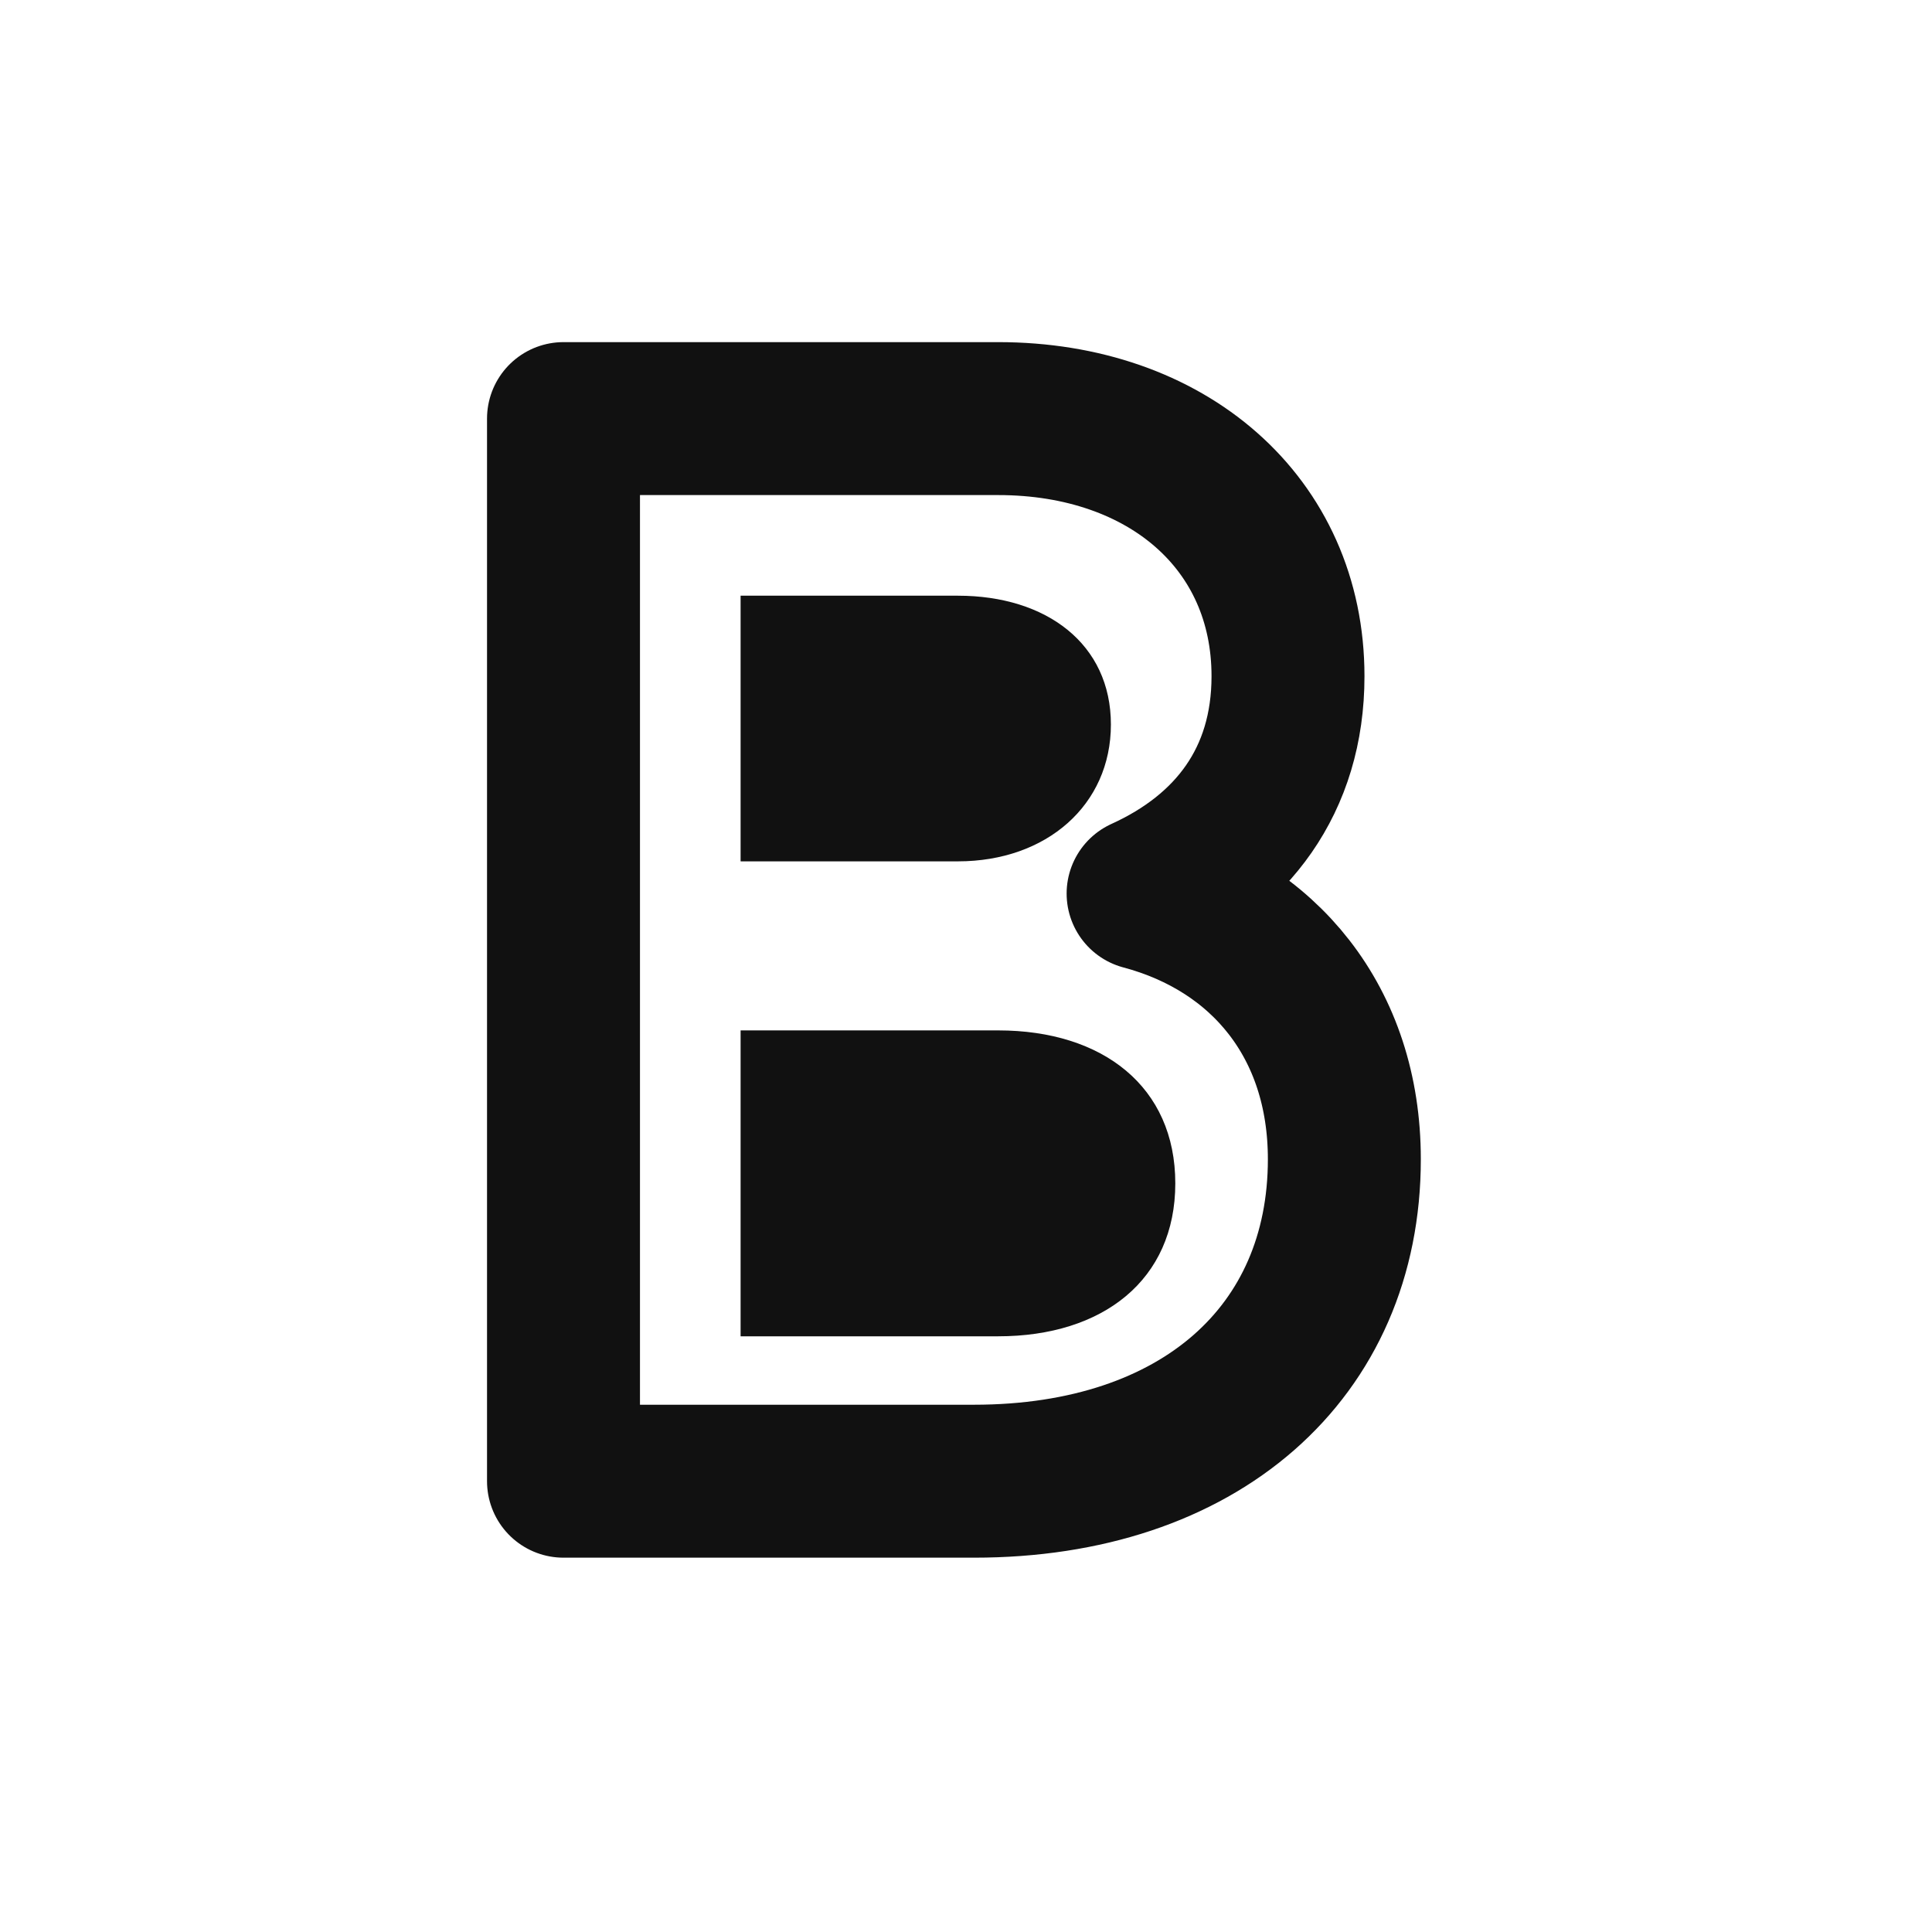
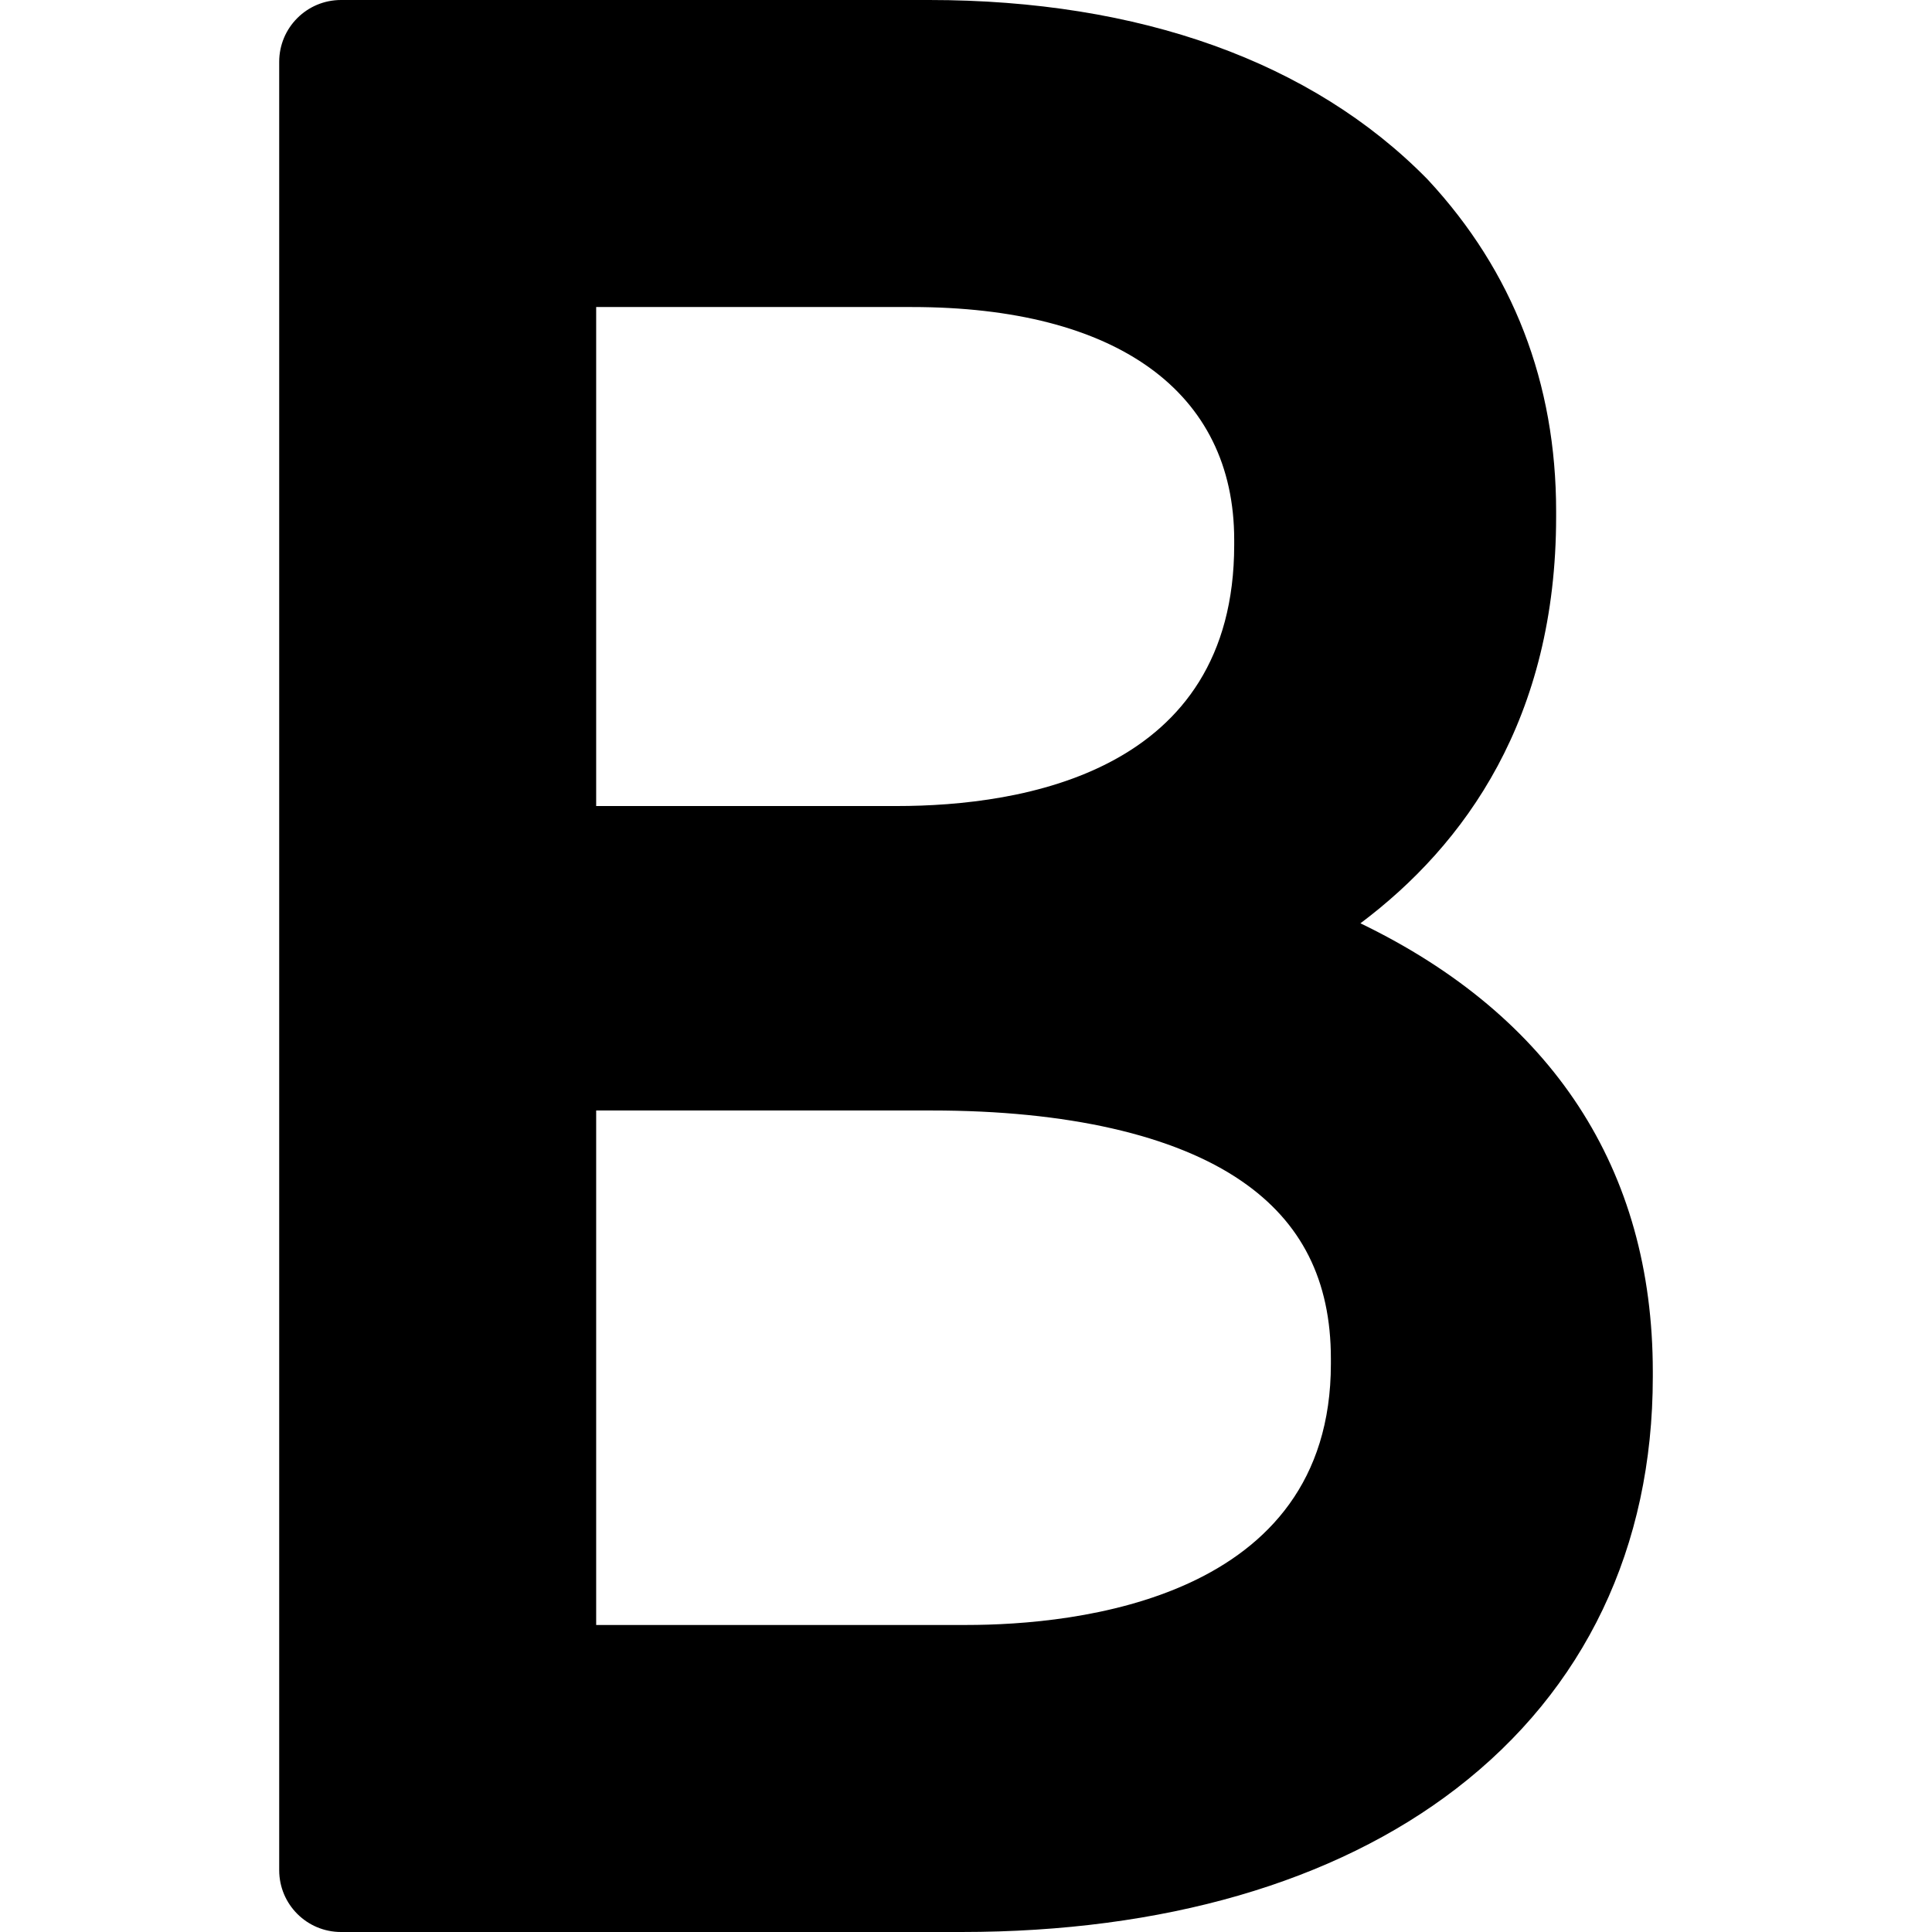
- <svg xmlns="http://www.w3.org/2000/svg" viewBox="0 0 24 24" fill="none">
-   <path d="M7 5.2h5.4c2.1 0 3.6 1.3 3.6 3.2 0 1.3-.7 2.2-1.8 2.7 1.5.4 2.5 1.6 2.5 3.3 0 2.4-1.8 4-4.6 4H7V5.2Z" stroke="#111111" stroke-width="1.9" stroke-linejoin="round" />
-   <path d="M9.2 7.4h2.7c1.1 0 1.9.6 1.9 1.6 0 1-.8 1.7-1.9 1.7H9.2V7.4Z" fill="#111111" />
-   <path d="M9.2 12.8h3.2c1.3 0 2.2.7 2.2 1.9 0 1.2-.9 1.9-2.2 1.9H9.2v-3.8Z" fill="#111111" />
+ <svg xmlns="http://www.w3.org/2000/svg" fill="#000000" height="800px" width="800px" version="1.1" id="Capa_1" viewBox="0 0 281.332 281.332" xml:space="preserve">
+   <path d="M198.102,134.449c15.233-11.431,28.497-29.829,28.497-59.239v-0.753c0-18.694-6.274-34.93-18.649-48.258  c-0.059-0.064-0.12-0.127-0.181-0.189C191.021,8.994,165.96,0,135.294,0H49.656c-4.971,0-9,4.029-9,9v263.332c0,4.971,4.029,9,9,9  h90.331c29.385,0,54.297-7.214,72.043-20.863c18.741-14.414,28.647-35.157,28.647-59.988v-0.753  C240.677,170.226,226.043,147.94,198.102,134.449z M140.709,236.624H86.813v-74.919h48.842c19.735,0,35.34,3.551,45.129,10.27  c8.757,6.011,13.015,14.474,13.015,25.872v0.752C193.799,232.919,156.671,236.624,140.709,236.624z M130.58,117.372H86.813V44.709  h45.955c29.839,0,46.952,12.351,46.952,33.886v0.752C179.719,112.432,148.932,117.372,130.58,117.372z" />
</svg>
